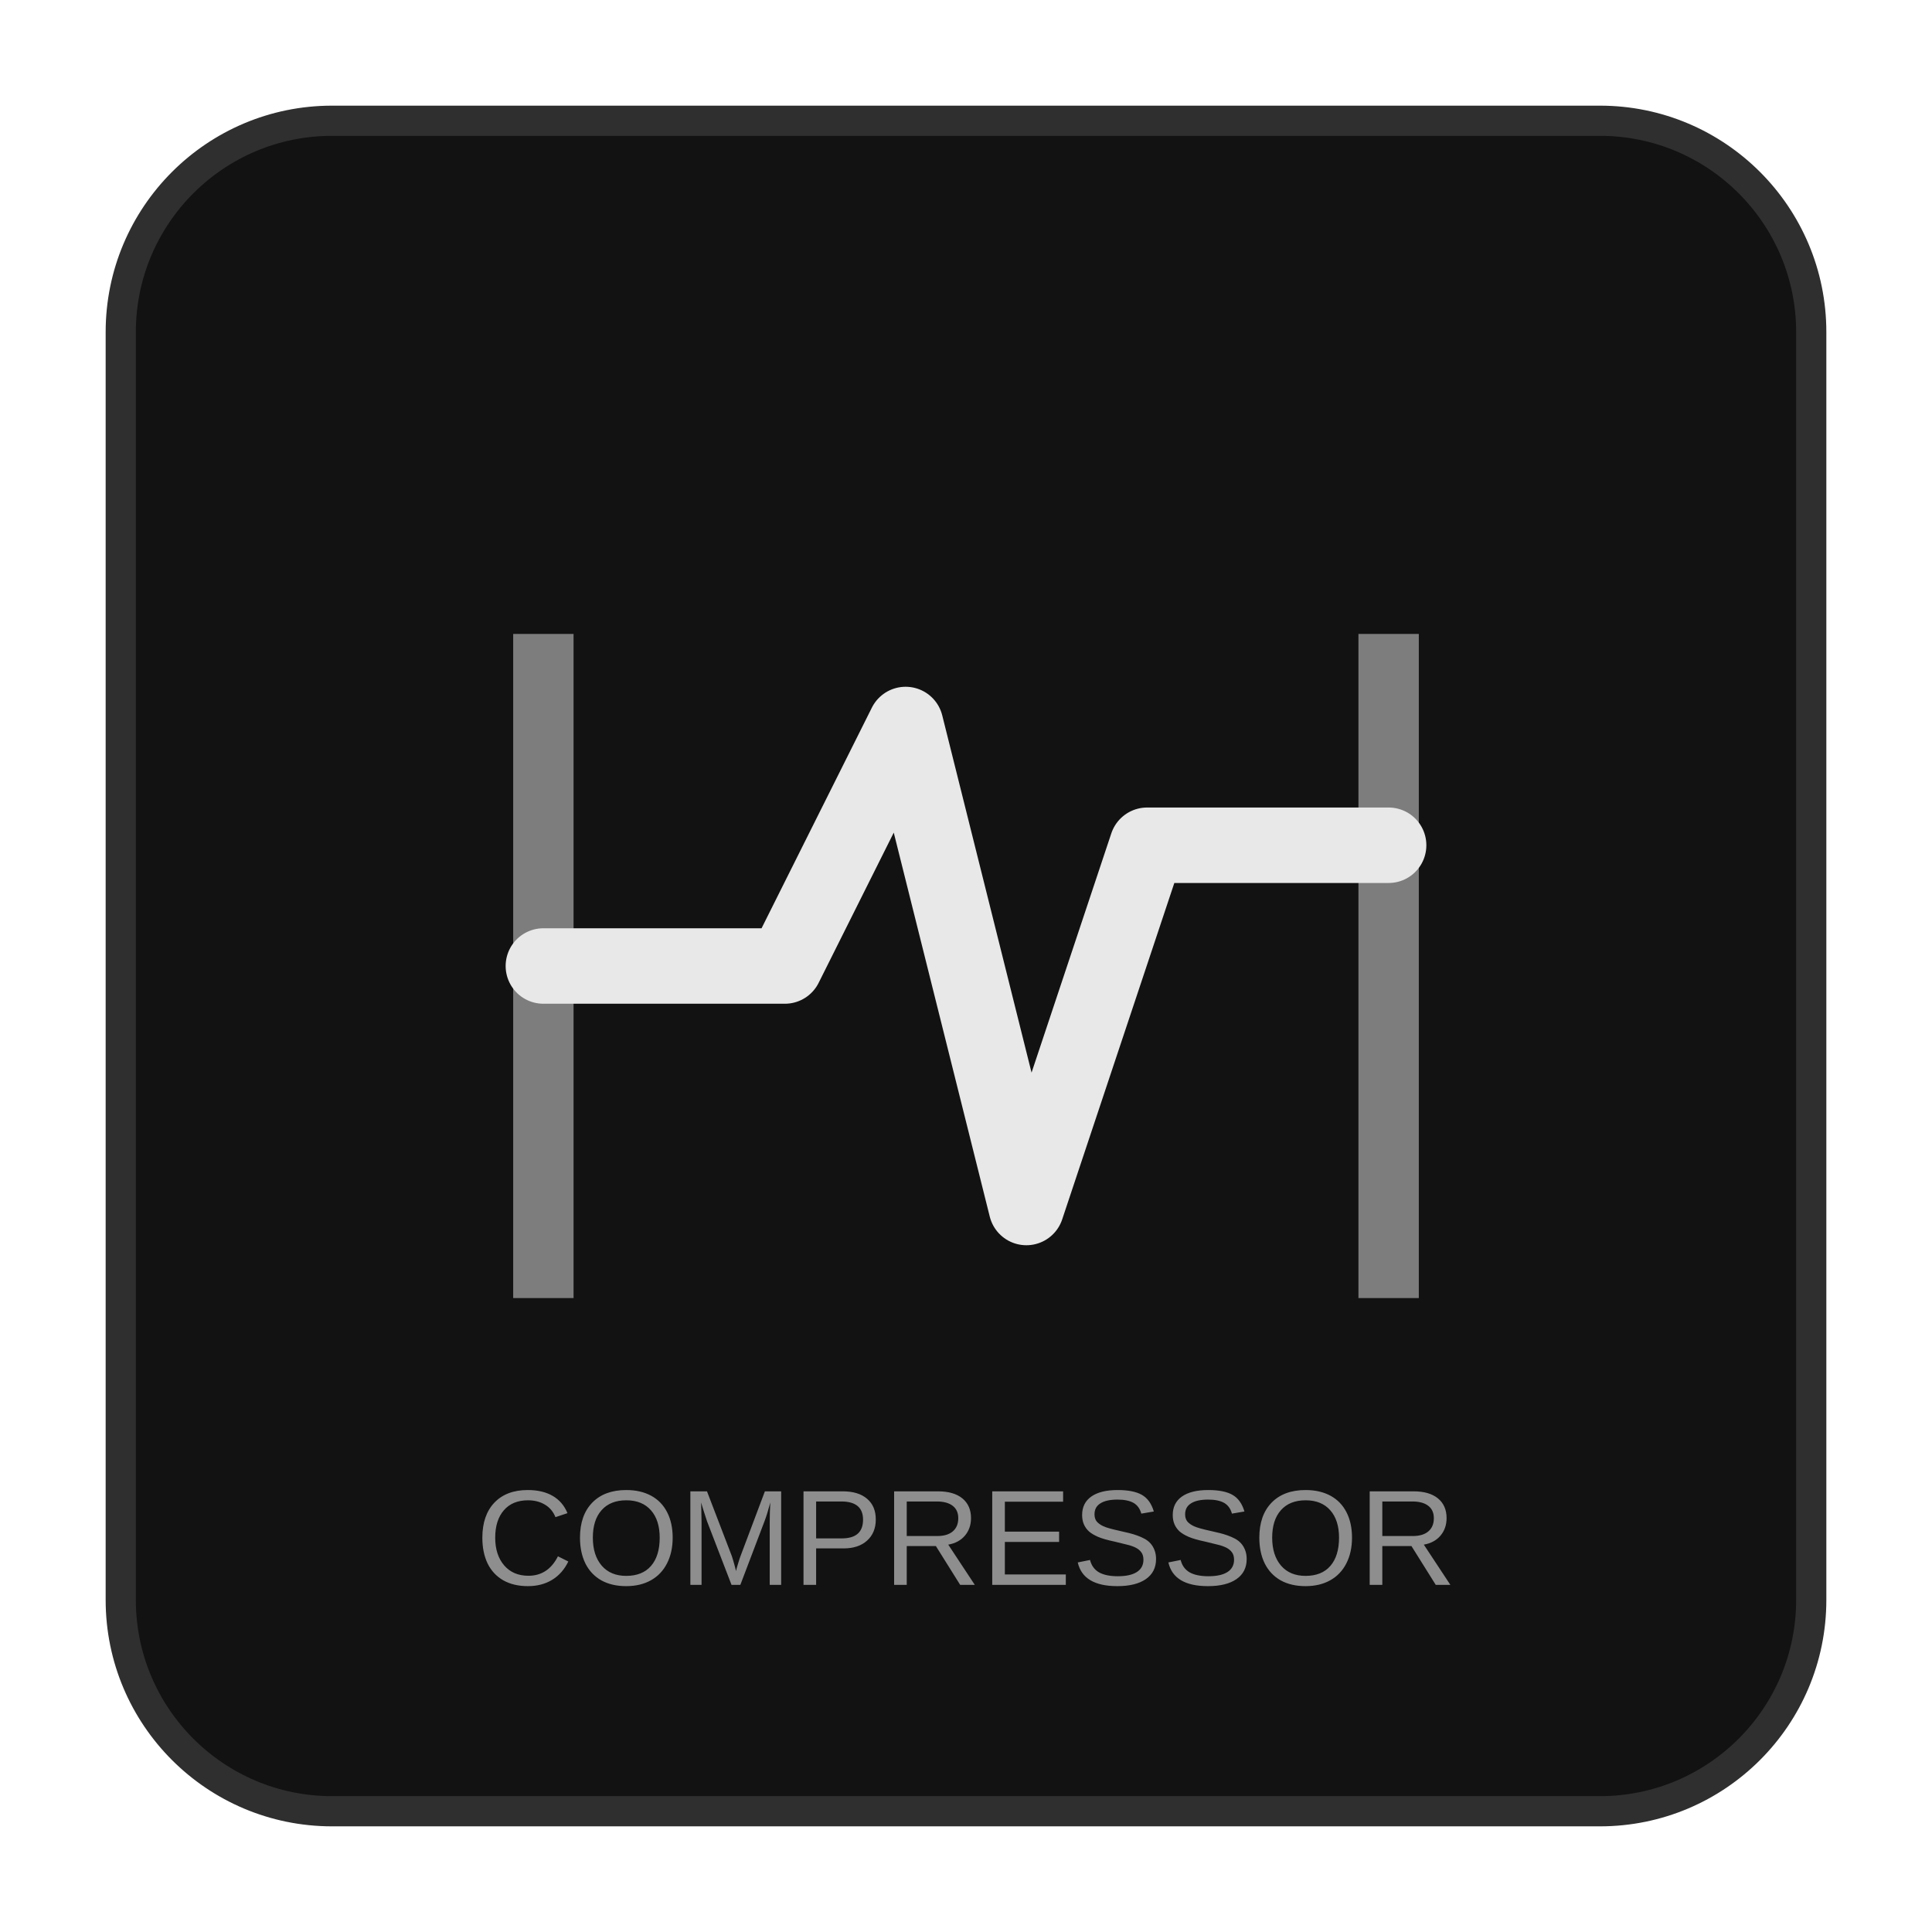
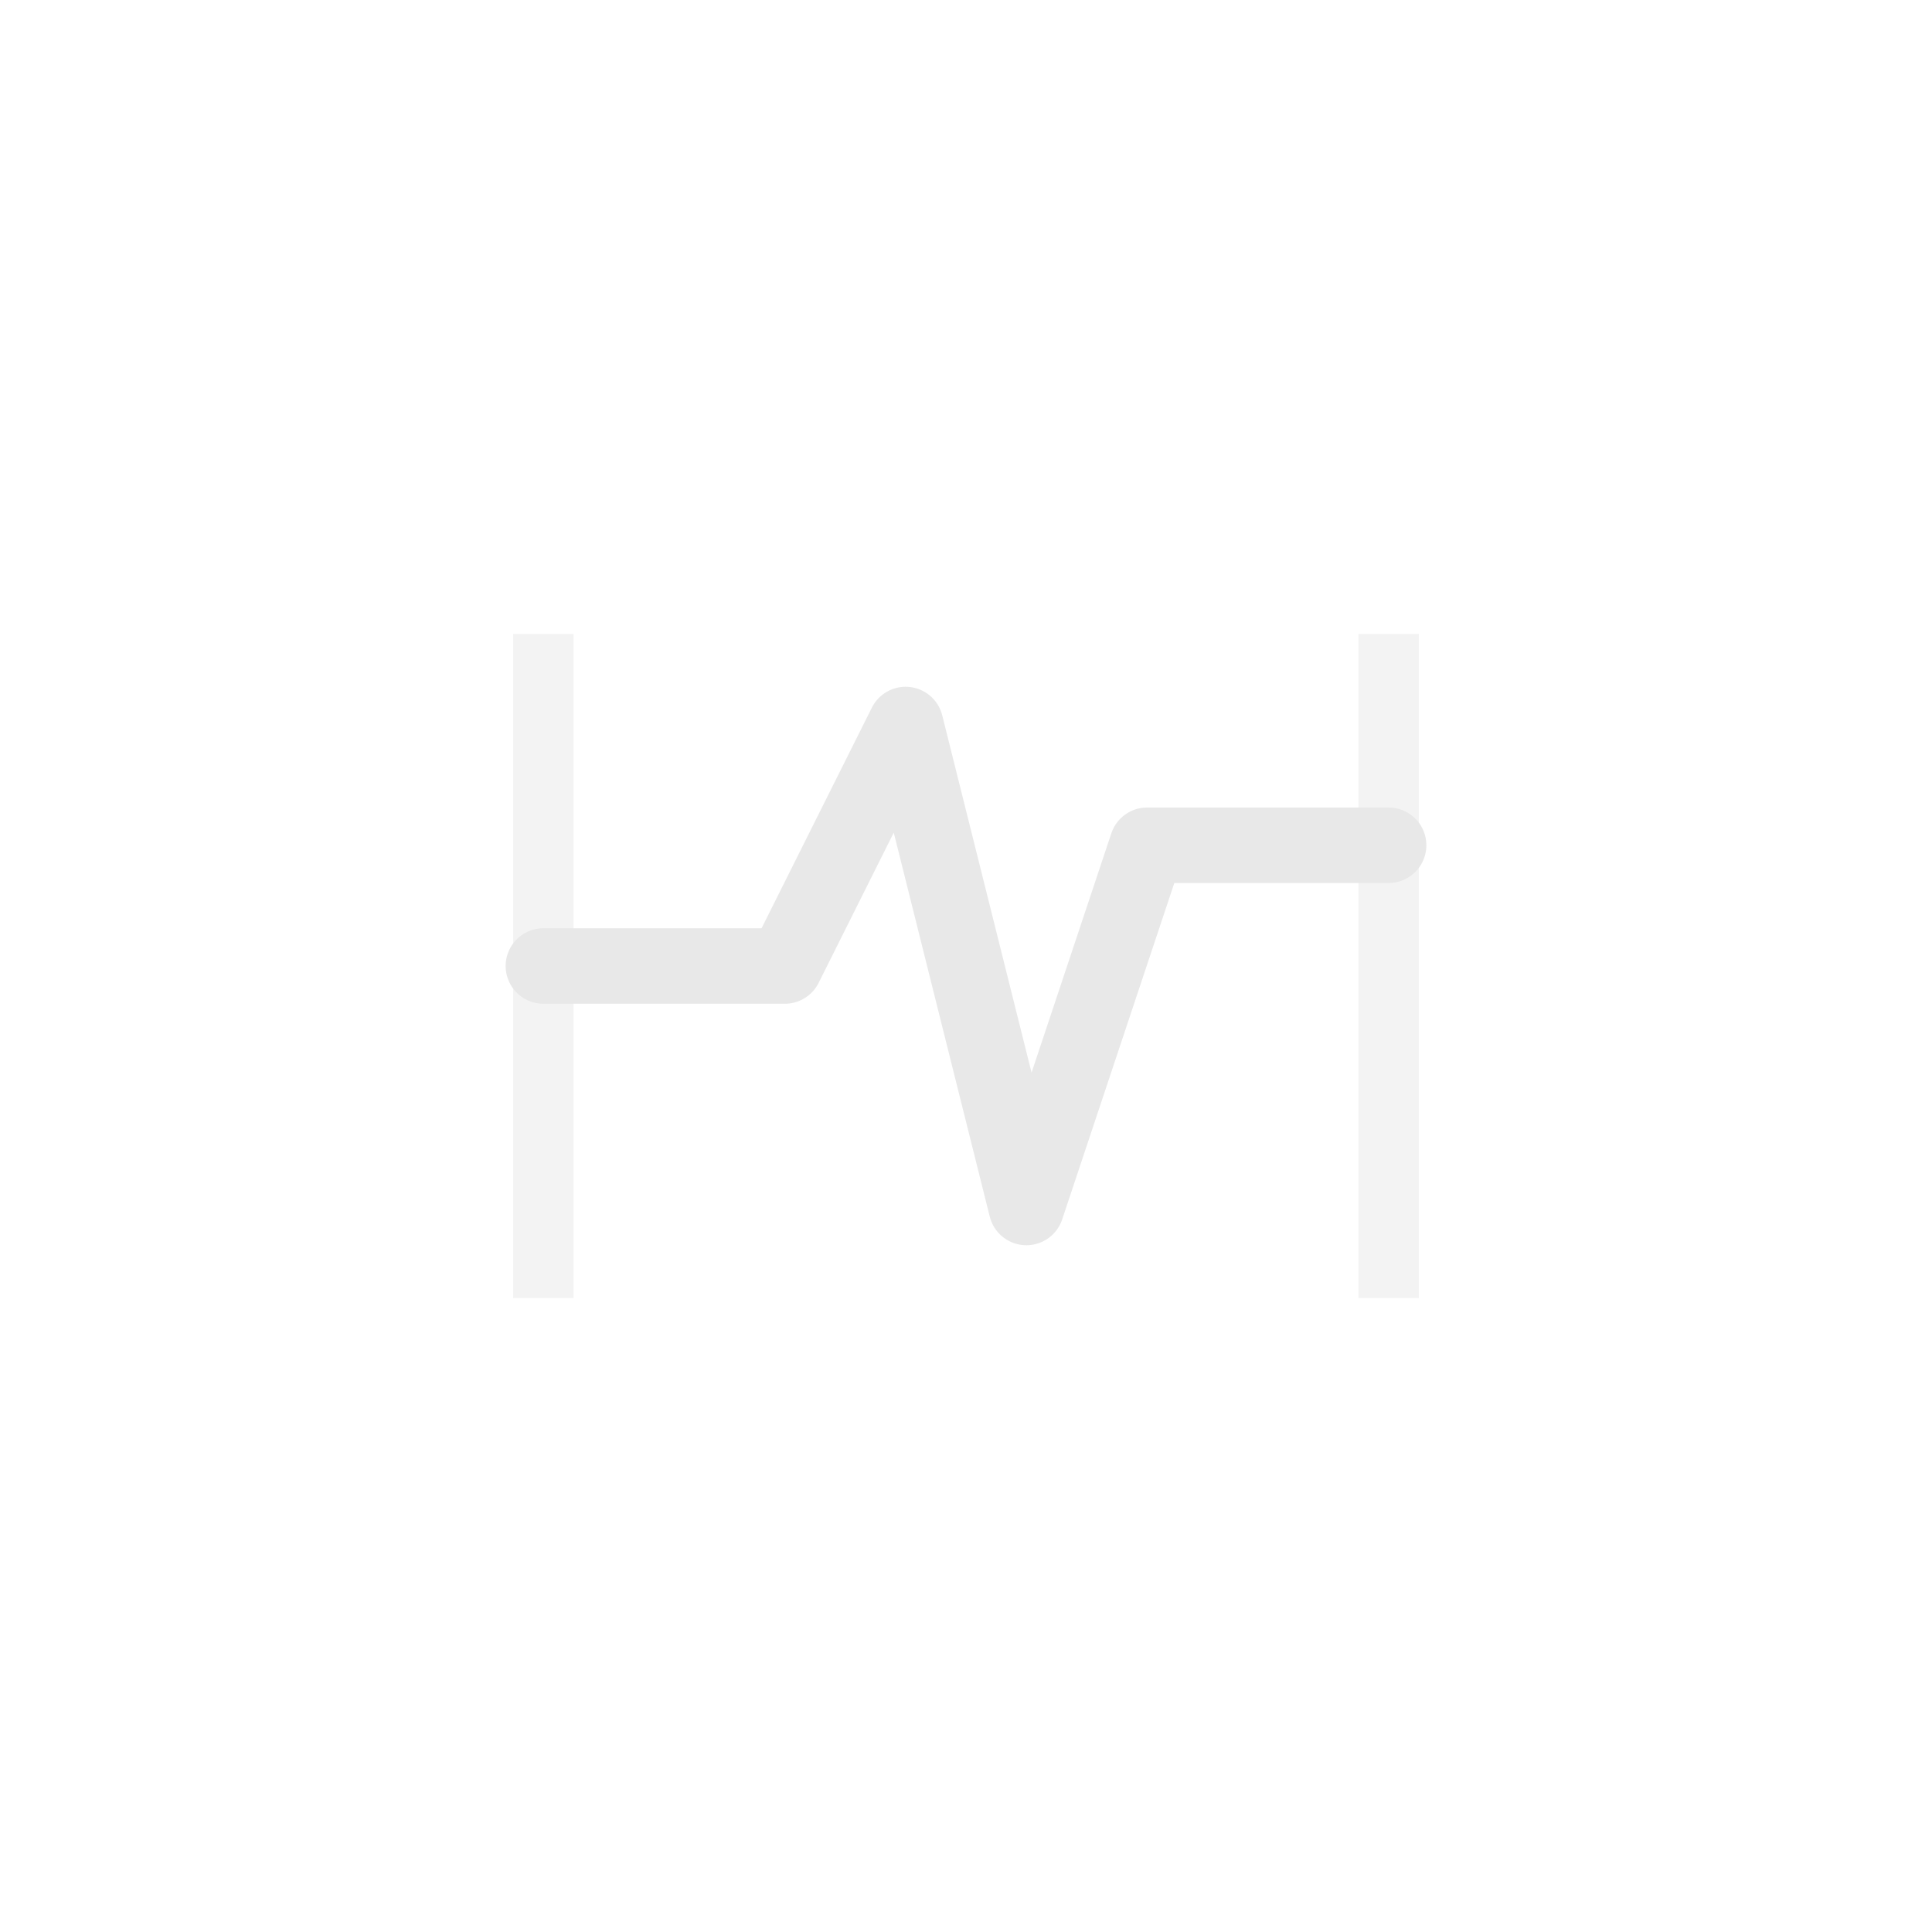
<svg xmlns="http://www.w3.org/2000/svg" width="256" height="256" viewBox="0 0 256 256" fill="none">
-   <rect x="16" y="16" width="224" height="224" rx="28" fill="#121212" stroke="#2F2F2F" stroke-width="4" />
  <path d="M72 128H104L120 96L136 160L152 112H184" stroke="#E8E8E8" stroke-width="10" stroke-linecap="round" stroke-linejoin="round" />
  <path d="M72 84V172M184 84V172" stroke="#E8E8E8" stroke-width="8" opacity="0.5" />
-   <text x="128" y="210" fill="#8E8E8E" font-size="18" font-family="Arial" text-anchor="middle">COMPRESSOR</text>
</svg>
